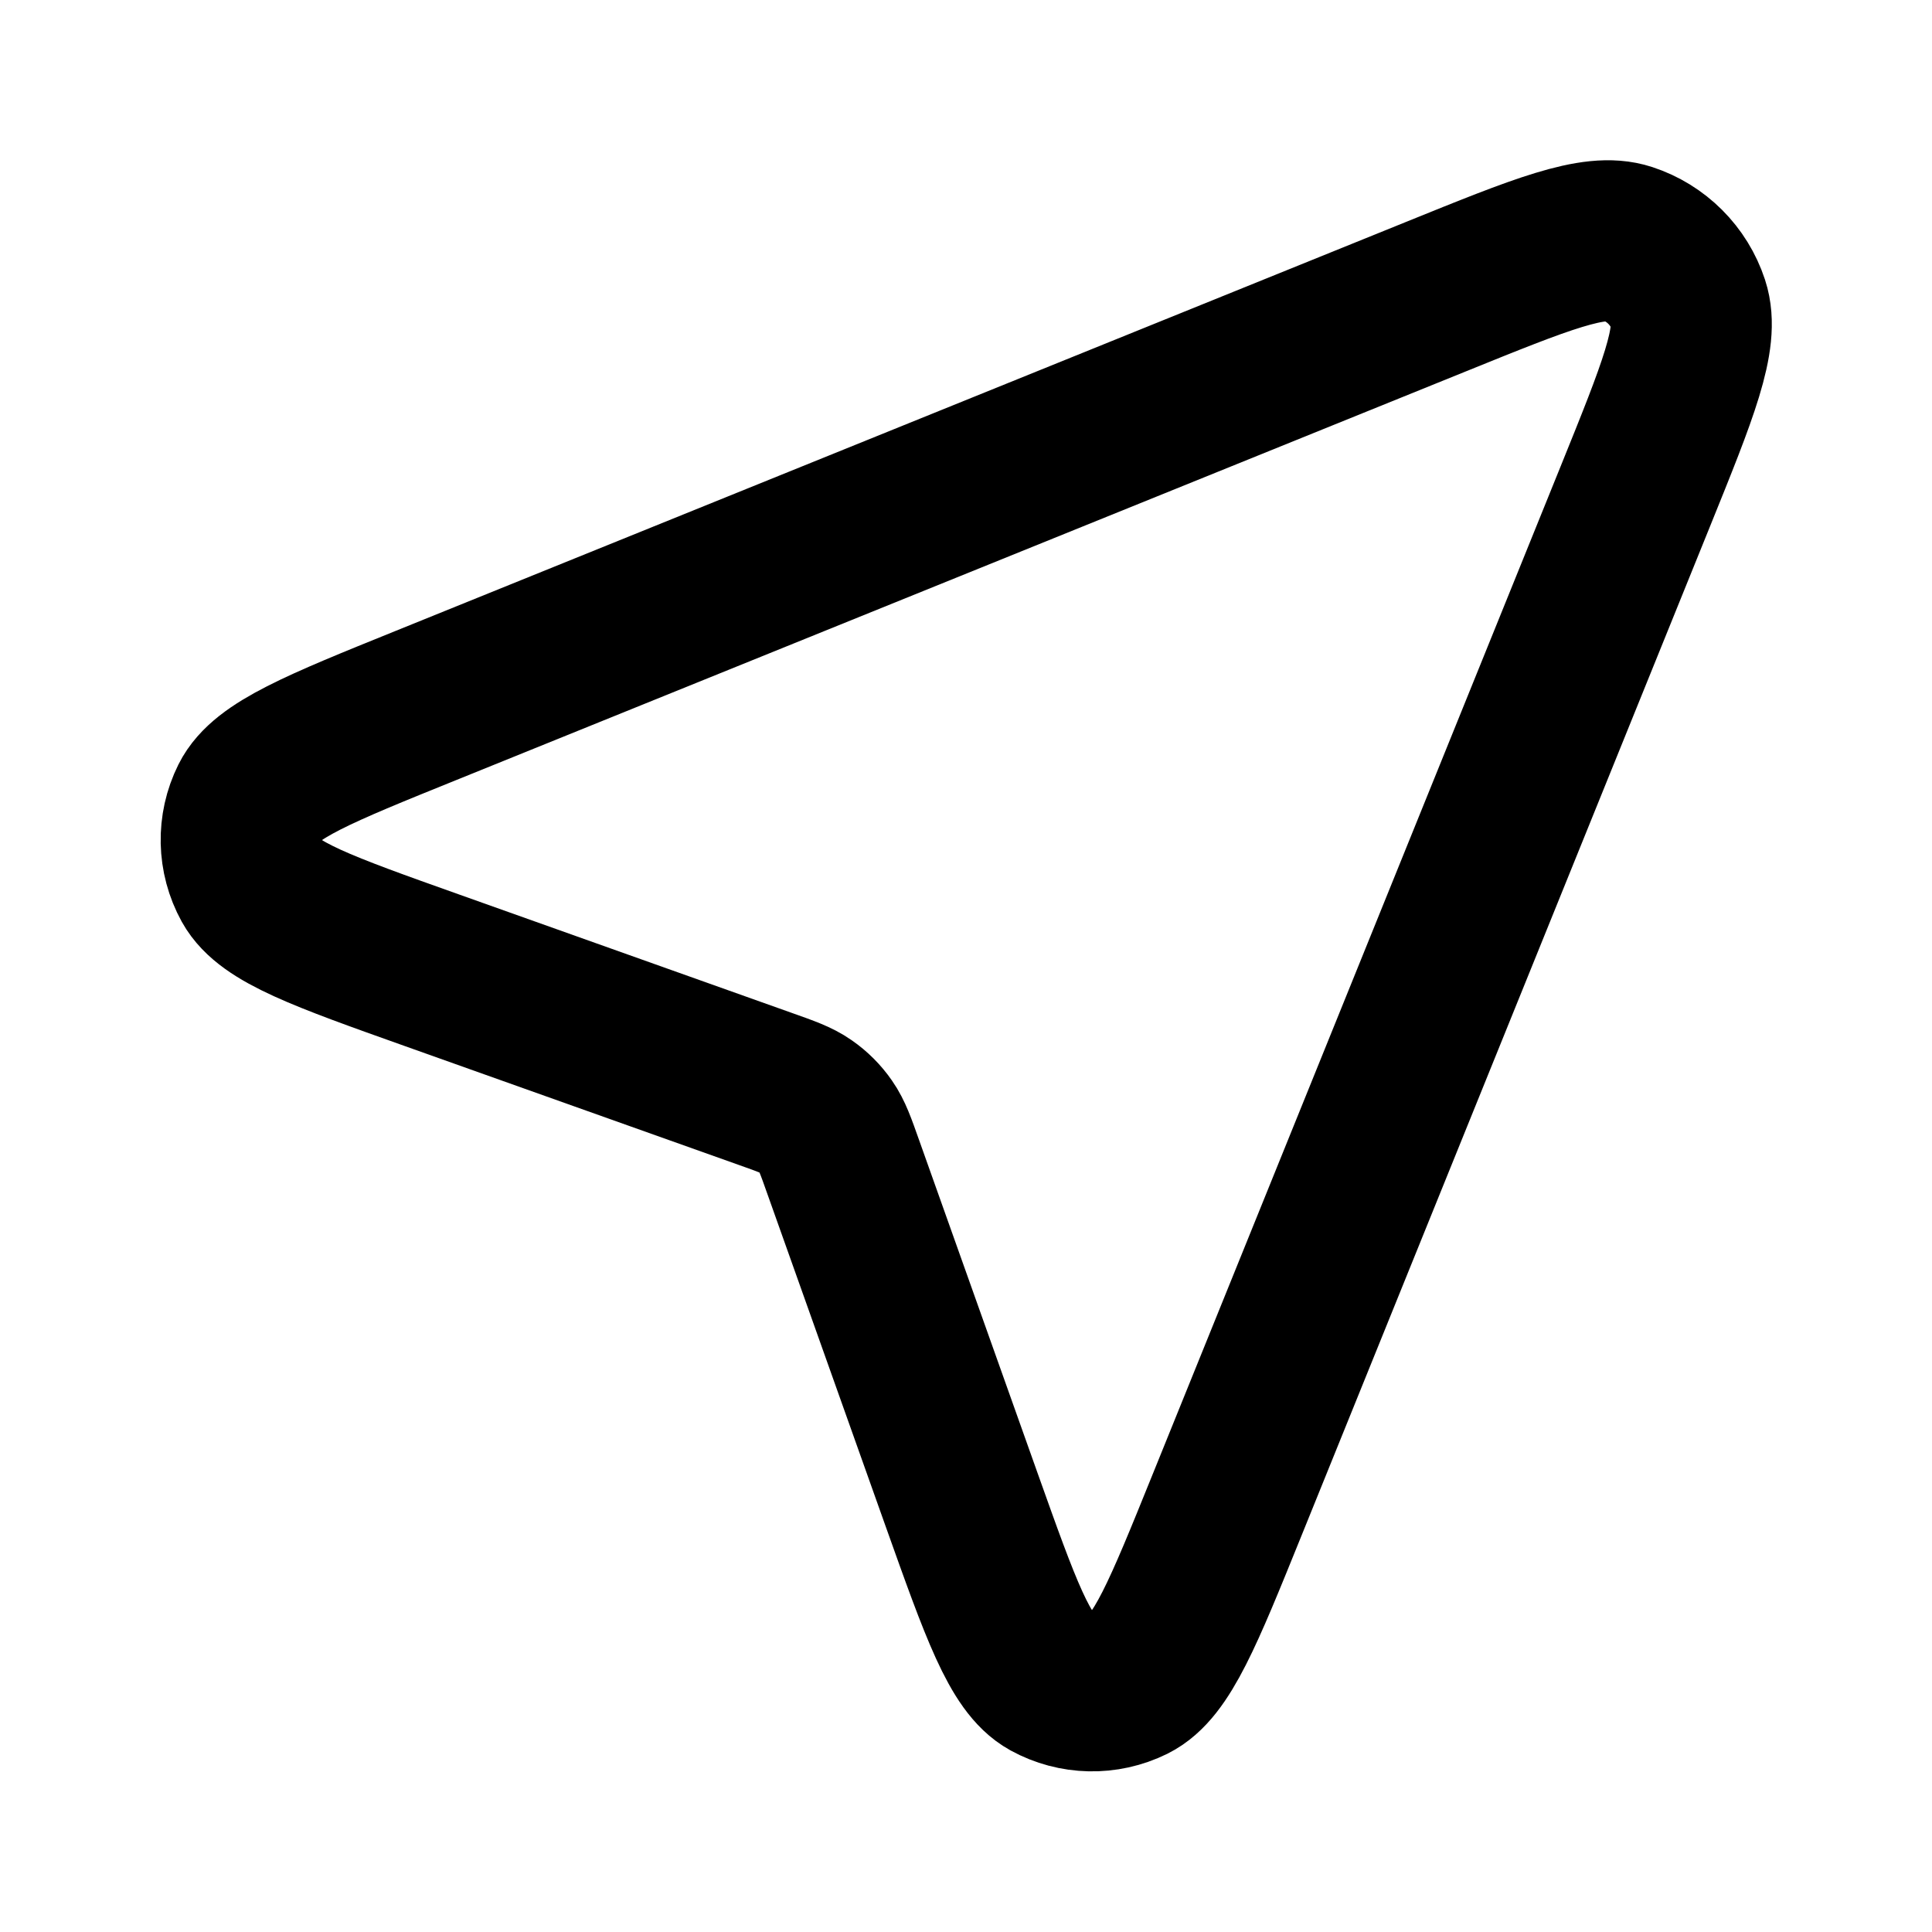
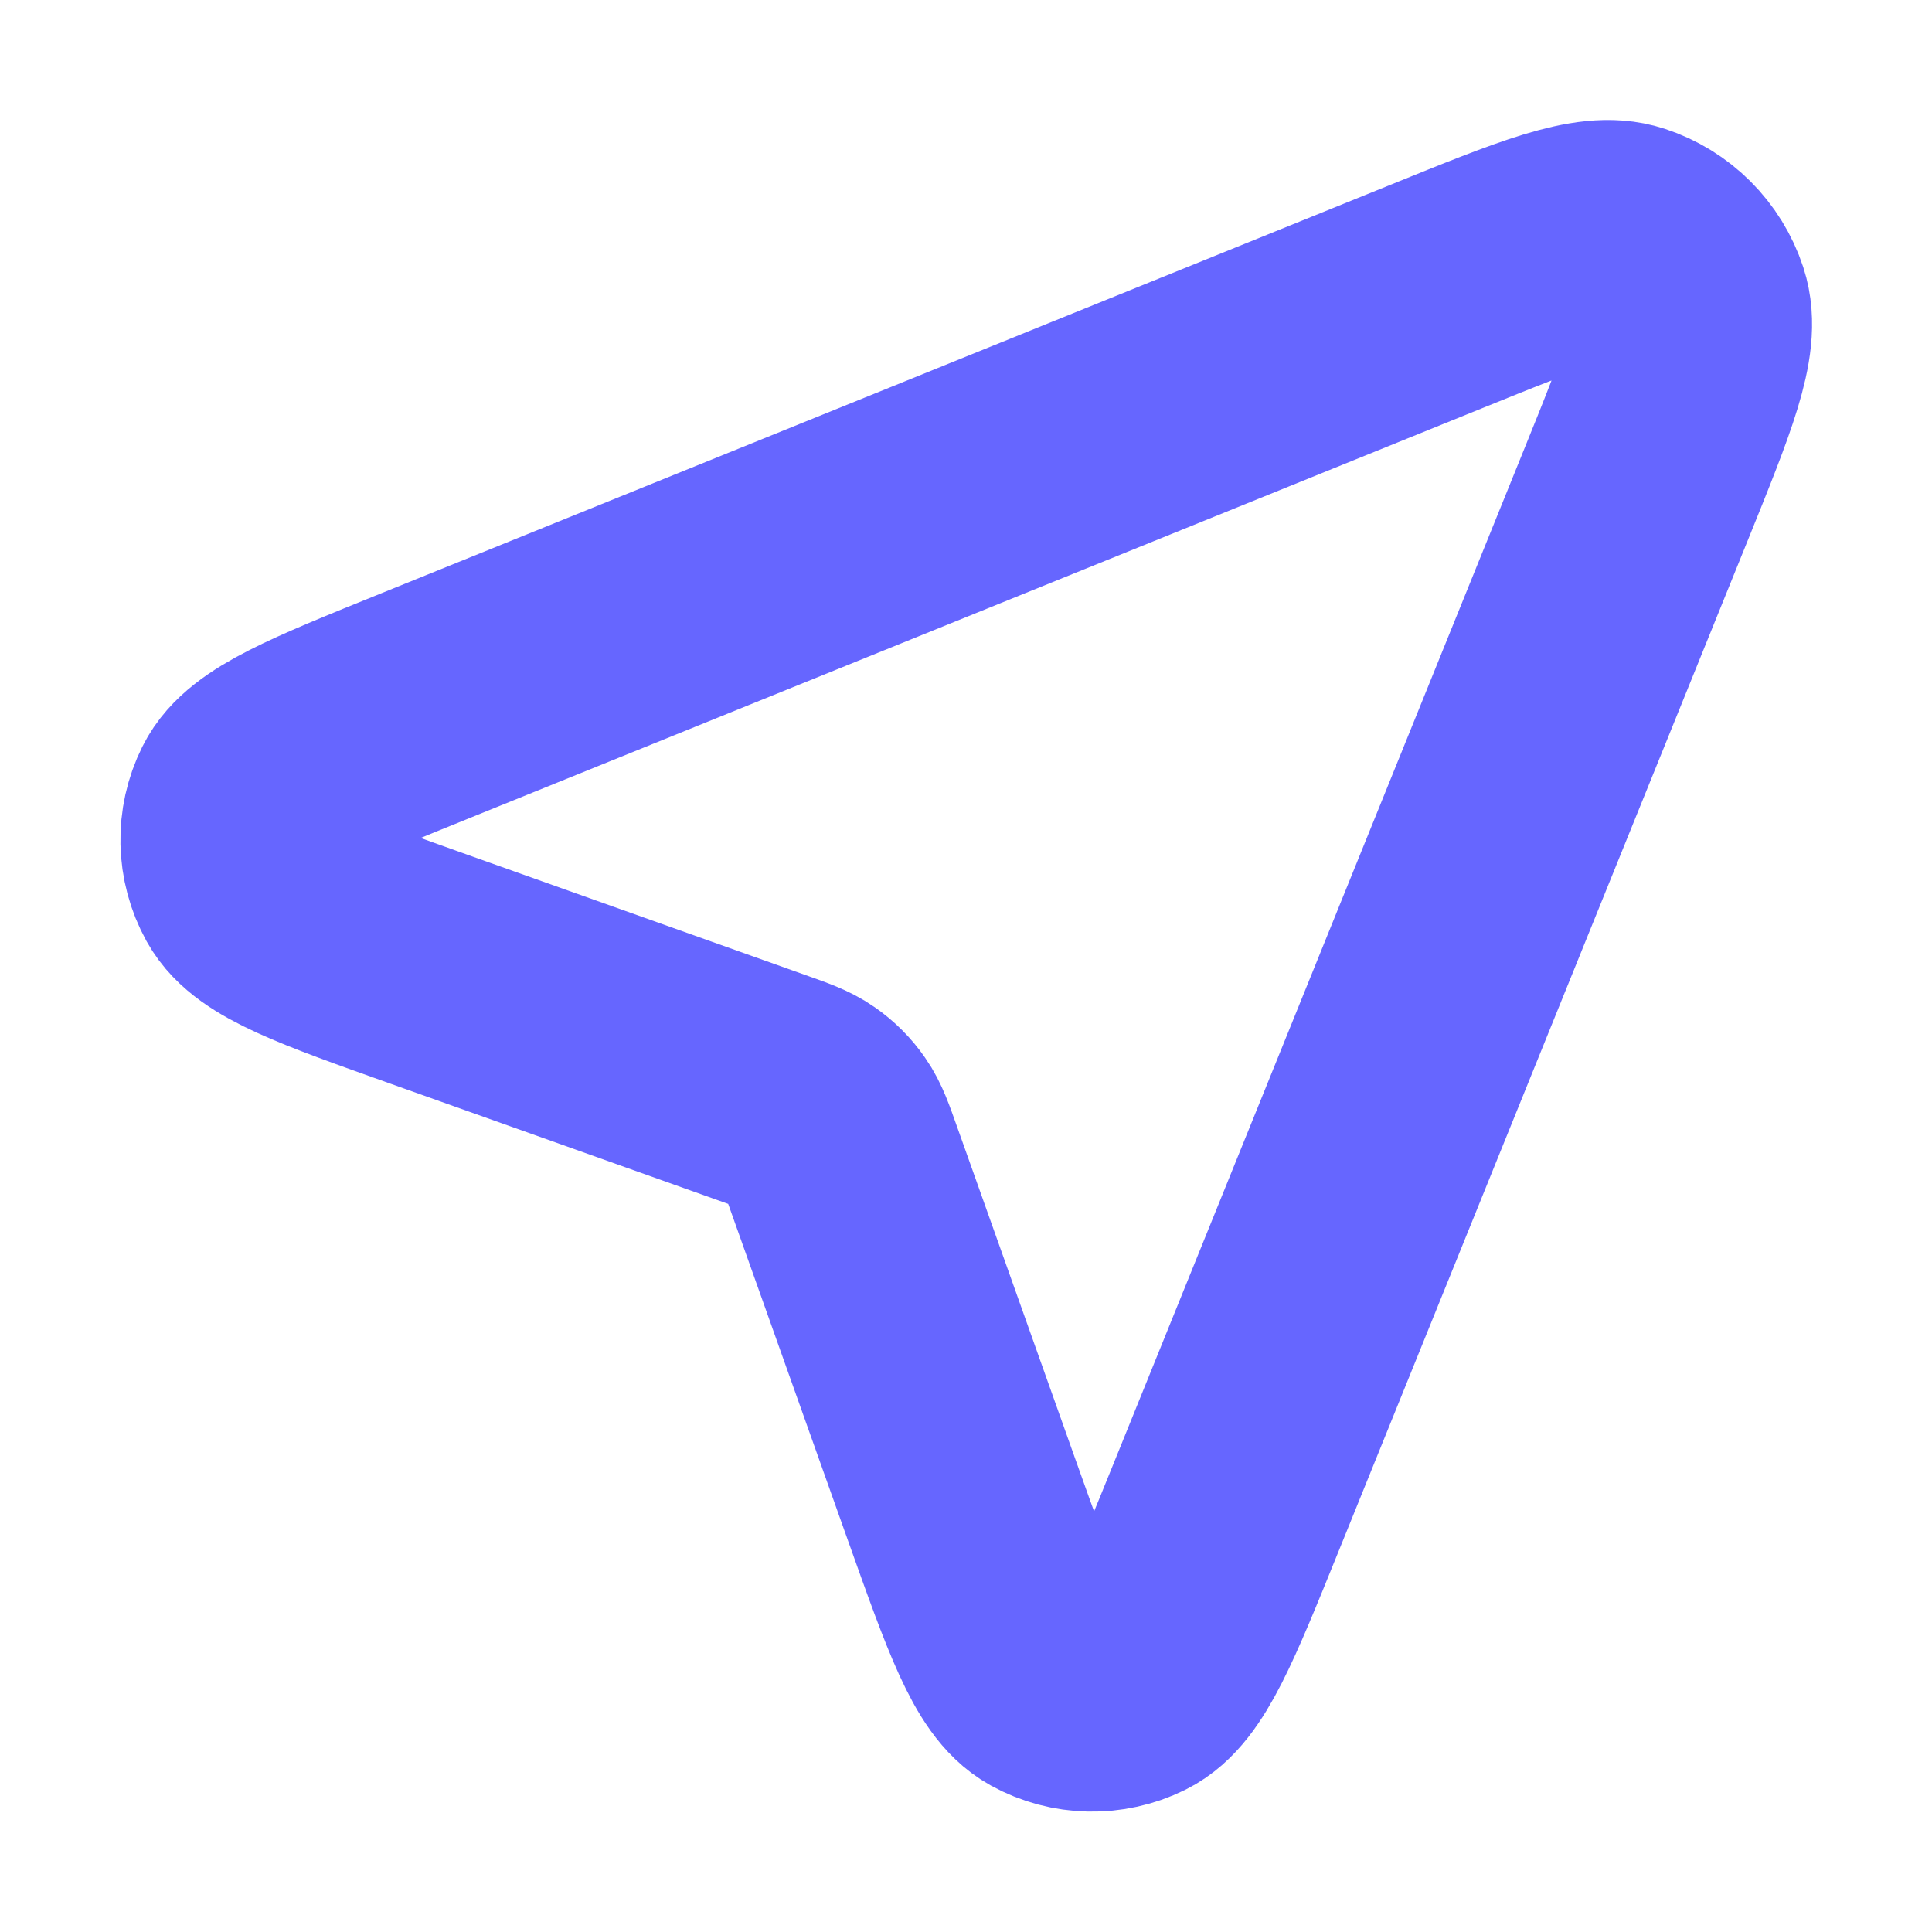
<svg xmlns="http://www.w3.org/2000/svg" width="800px" height="800px" viewBox="0 0 24 24" fill="none">
-   <path d="M5.363 12.052C4.011 11.571 3.335 11.33 3.133 10.966C2.958 10.649 2.95 10.267 3.111 9.944C3.297 9.571 3.962 9.301 5.293 8.763L17.836 3.686C19.146 3.155 19.801 2.89 20.215 3.026C20.575 3.144 20.857 3.426 20.975 3.785C21.111 4.199 20.845 4.855 20.315 6.165L15.238 18.708C14.7 20.038 14.43 20.704 14.057 20.89C13.733 21.05 13.352 21.042 13.035 20.868C12.67 20.666 12.43 19.99 11.948 18.637L10.475 14.497C10.382 14.234 10.335 14.102 10.258 13.992C10.191 13.895 10.106 13.81 10.009 13.743C9.899 13.666 9.767 13.619 9.504 13.526L5.363 12.052Z" stroke="#000000" stroke-width="2" stroke-linecap="round" stroke-linejoin="round" />
+   <path d="M5.363 12.052C4.011 11.571 3.335 11.33 3.133 10.966C2.958 10.649 2.95 10.267 3.111 9.944C3.297 9.571 3.962 9.301 5.293 8.763L17.836 3.686C19.146 3.155 19.801 2.89 20.215 3.026C20.575 3.144 20.857 3.426 20.975 3.785C21.111 4.199 20.845 4.855 20.315 6.165L15.238 18.708C14.7 20.038 14.43 20.704 14.057 20.89C13.733 21.05 13.352 21.042 13.035 20.868C12.67 20.666 12.43 19.99 11.948 18.637L10.475 14.497C10.382 14.234 10.335 14.102 10.258 13.992C10.191 13.895 10.106 13.81 10.009 13.743C9.899 13.666 9.767 13.619 9.504 13.526L5.363 12.052Z" stroke="#6666ff" stroke-width="3" stroke-linecap="round" stroke-linejoin="round" />
</svg>
